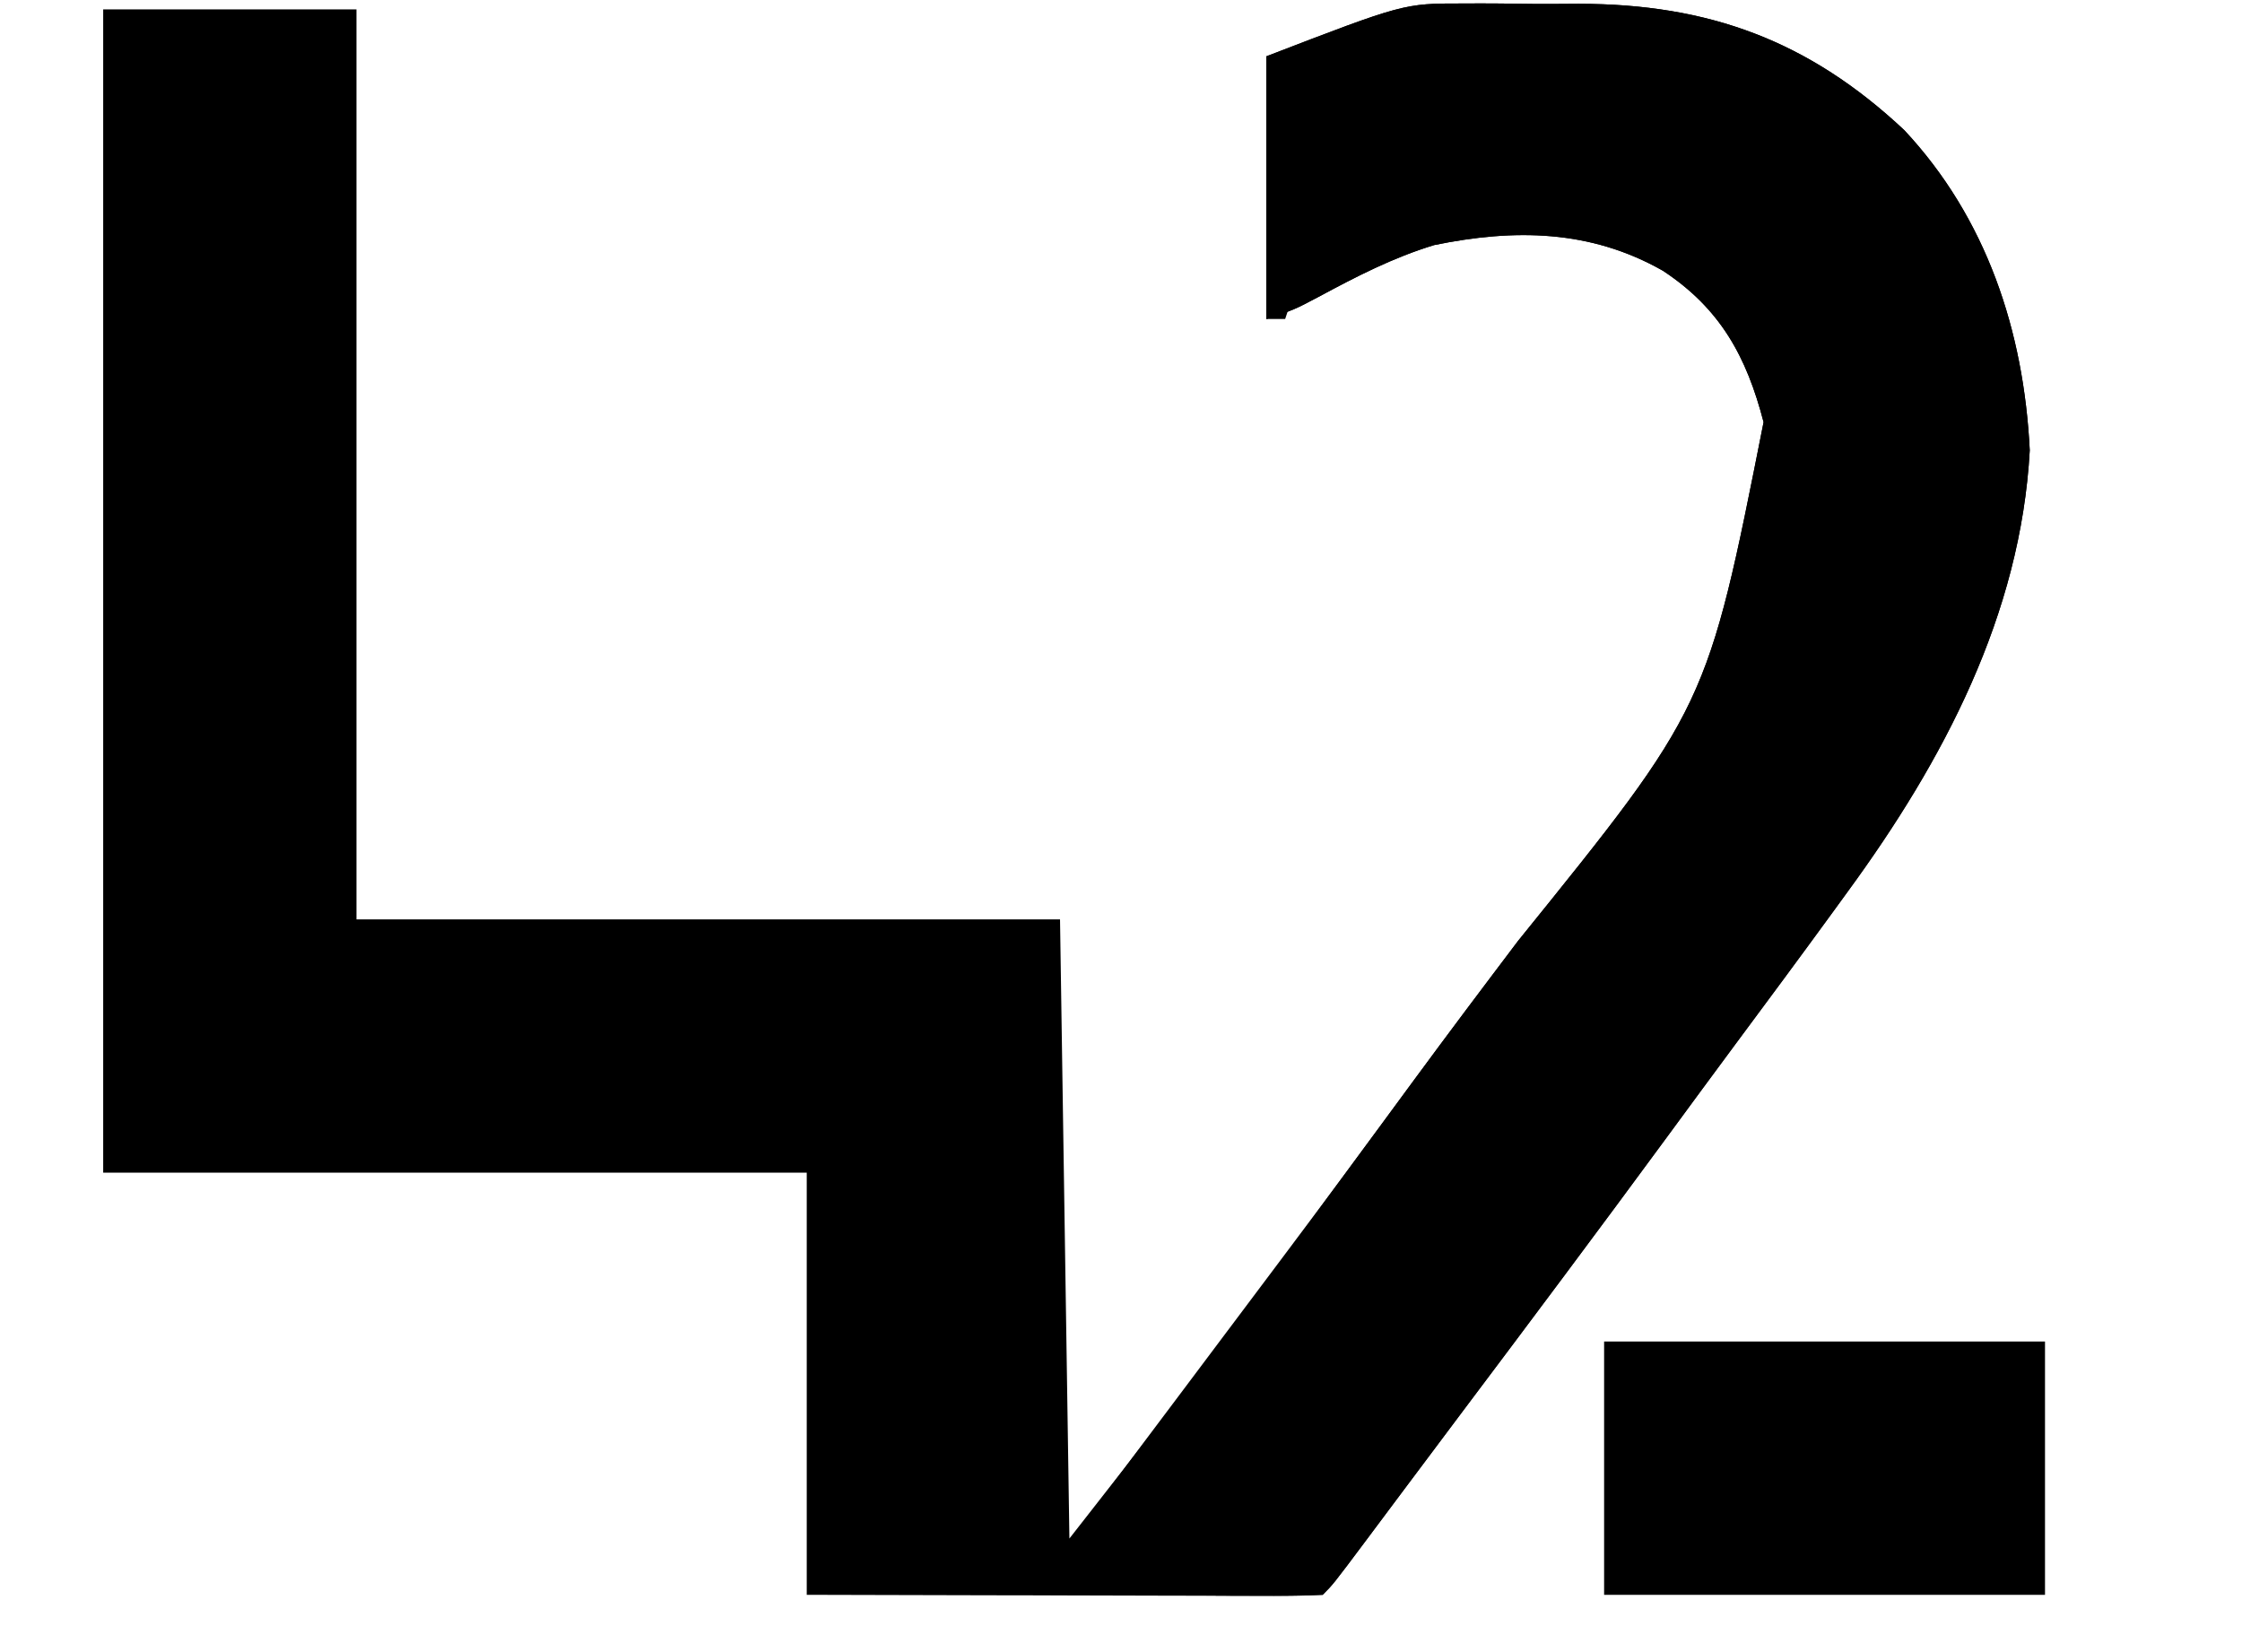
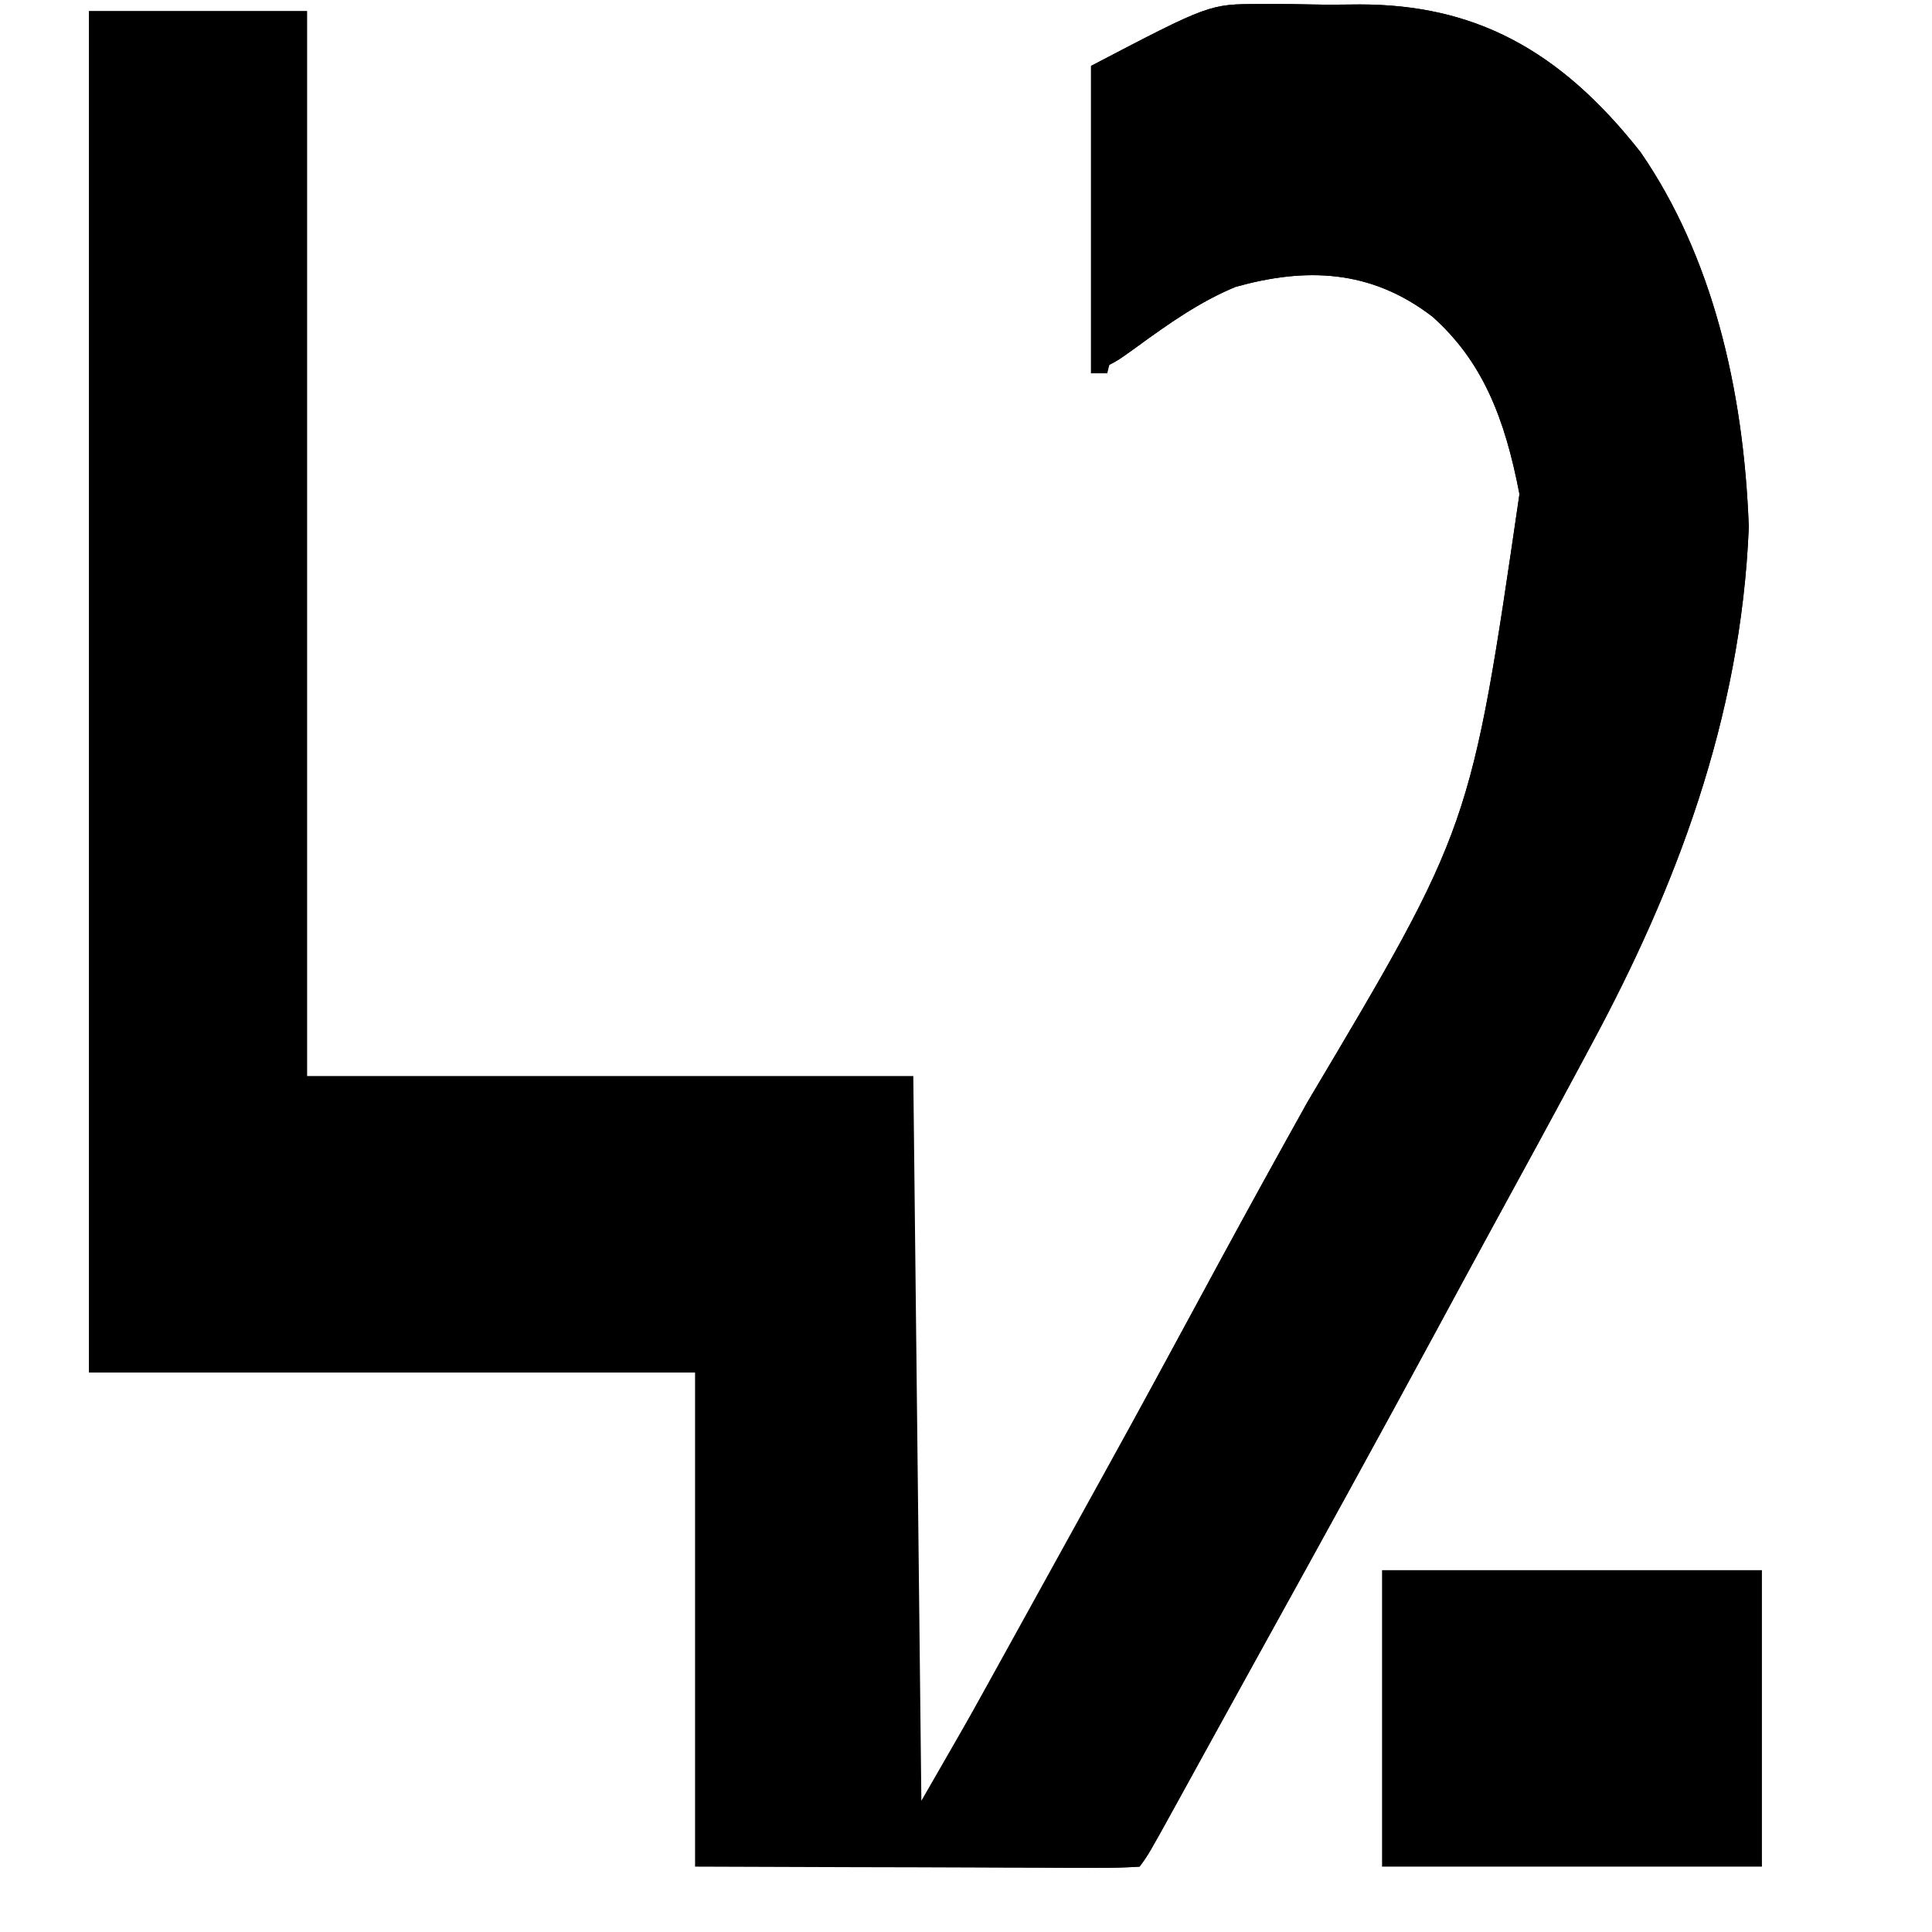
- <svg xmlns="http://www.w3.org/2000/svg" version="1.1" width="239" height="176">
-   <path d="M0 0 C8.91 0 17.82 0 27 0 C27 32.01 27 64.02 27 97 C51.75 97 76.5 97 102 97 C102.33 118.78 102.66 140.56 103 163 C113.65 149.387 113.65 149.387 124 135.562 C125.168 133.969 126.336 132.375 127.504 130.781 C128.082 129.991 128.659 129.201 129.254 128.387 C132.141 124.44 135.039 120.501 137.938 116.562 C138.51 115.784 139.082 115.006 139.671 114.204 C143.348 109.212 147.069 104.255 150.813 99.312 C170.986 74.346 170.986 74.346 177 44 C175.185 37.015 172.393 31.889 166.254 27.852 C158.528 23.468 150.436 23.371 141.883 25.125 C137.494 26.457 133.56 28.492 129.531 30.66 C127 32 127 32 124 33 C124 23.76 124 14.52 124 5 C138.645 -0.633 138.645 -0.633 144.883 -0.629 C145.549 -0.631 146.214 -0.634 146.9 -0.636 C148.283 -0.635 149.666 -0.622 151.048 -0.597 C153.131 -0.562 155.21 -0.576 157.293 -0.596 C171.184 -0.582 181.831 3.34 192.004 12.879 C200.754 22.234 204.747 34.28 205.375 47 C204.412 64.523 196.173 80.087 186 94 C185.508 94.677 185.015 95.354 184.508 96.052 C180.98 100.894 177.416 105.709 173.842 110.517 C171.48 113.7 169.134 116.895 166.787 120.09 C159.526 129.972 152.181 139.789 144.811 149.59 C143.011 151.985 141.216 154.383 139.422 156.781 C138.865 157.526 138.307 158.271 137.733 159.038 C136.685 160.439 135.638 161.84 134.591 163.241 C131.112 167.888 131.112 167.888 130 169 C128.281 169.094 126.559 169.117 124.838 169.114 C123.737 169.113 122.636 169.113 121.501 169.113 C120.303 169.108 119.105 169.103 117.871 169.098 C116.652 169.096 115.432 169.095 114.176 169.093 C110.263 169.088 106.35 169.075 102.438 169.062 C99.792 169.057 97.147 169.053 94.502 169.049 C88.001 169.039 81.501 169.019 75 169 C75 154.15 75 139.3 75 124 C50.25 124 25.5 124 0 124 C0 83.08 0 42.16 0 0 Z " fill="#000000" transform="translate(11,1)" />
-   <path d="M0 0 C0.666 -0.002 1.332 -0.005 2.018 -0.007 C3.4 -0.006 4.783 0.007 6.166 0.032 C8.248 0.067 10.327 0.053 12.41 0.033 C26.301 0.047 36.948 3.969 47.121 13.508 C55.871 22.862 59.864 34.909 60.492 47.629 C59.529 65.152 51.29 80.716 41.117 94.629 C40.625 95.306 40.132 95.983 39.625 96.681 C36.097 101.523 32.533 106.337 28.959 111.146 C26.598 114.329 24.251 117.524 21.904 120.719 C14.643 130.601 7.298 140.418 -0.072 150.219 C-1.871 152.614 -3.667 155.011 -5.461 157.41 C-6.297 158.527 -6.297 158.527 -7.15 159.667 C-8.198 161.068 -9.245 162.469 -10.292 163.87 C-13.771 168.517 -13.771 168.517 -14.883 169.629 C-17.028 169.717 -19.177 169.736 -21.324 169.727 C-22.629 169.723 -23.935 169.72 -25.279 169.717 C-26.668 169.708 -28.057 169.7 -29.445 169.691 C-30.838 169.686 -32.23 169.682 -33.623 169.678 C-37.043 169.666 -40.463 169.649 -43.883 169.629 C-43.271 166.419 -42.204 164.39 -40.25 161.785 C-39.699 161.044 -39.148 160.303 -38.58 159.539 C-37.979 158.744 -37.377 157.948 -36.758 157.129 C-35.821 155.874 -35.821 155.874 -34.865 154.594 C-32.877 151.934 -30.881 149.281 -28.883 146.629 C-27.625 144.952 -26.367 143.275 -25.109 141.598 C-23.238 139.102 -21.366 136.607 -19.492 134.113 C-14.673 127.7 -9.906 121.25 -5.161 114.782 C-1.504 109.805 2.199 104.866 5.928 99.944 C26.103 74.977 26.103 74.977 32.117 44.629 C30.302 37.644 27.51 32.518 21.371 28.48 C13.645 24.097 5.553 23.999 -3 25.754 C-7.389 27.086 -11.322 29.121 -15.352 31.289 C-17.883 32.629 -17.883 32.629 -20.883 33.629 C-20.883 24.389 -20.883 15.149 -20.883 5.629 C-6.238 -0.004 -6.238 -0.004 0 0 Z " fill="#000000" transform="translate(155.8828,0.3710938)" />
-   <path d="M0 0 C15.51 0 31.02 0 47 0 C47 8.91 47 17.82 47 27 C31.49 27 15.98 27 0 27 C0 18.09 0 9.18 0 0 Z " fill="#000000" transform="translate(171,143)" />
-   <path d="M0 0 C0.99 0.495 0.99 0.495 2 1 C1.67 8.92 1.34 16.84 1 25 C1.66 25 2.32 25 3 25 C2.67 25.99 2.34 26.98 2 28 C1.34 28 0.68 28 0 28 C0 18.76 0 9.52 0 0 Z " fill="#000000" transform="translate(135,6)" />
+ <svg xmlns="http://www.w3.org/2000/svg" viewBox="0 0 24 24" fill="currentColor">
+   <path transform="scale(0.1004,0.1364) translate(11,1)" d="M0 0 C8.91 0 17.82 0 27 0 C27 32.01 27 64.02 27 97 C51.75 97 76.5 97 102 97 C102.33 118.78 102.66 140.56 103 163 C113.65 149.387 113.65 149.387 124 135.562 C125.168 133.969 126.336 132.375 127.504 130.781 C128.082 129.991 128.659 129.201 129.254 128.387 C132.141 124.44 135.039 120.501 137.938 116.562 C138.51 115.784 139.082 115.006 139.671 114.204 C143.348 109.212 147.069 104.255 150.813 99.312 C170.986 74.346 170.986 74.346 177 44 C175.185 37.015 172.393 31.889 166.254 27.852 C158.528 23.468 150.436 23.371 141.883 25.125 C137.494 26.457 133.56 28.492 129.531 30.66 C127 32 127 32 124 33 C124 23.76 124 14.52 124 5 C138.645 -0.633 138.645 -0.633 144.883 -0.629 C145.549 -0.631 146.214 -0.634 146.9 -0.636 C148.283 -0.635 149.666 -0.622 151.048 -0.597 C153.131 -0.562 155.21 -0.576 157.293 -0.596 C171.184 -0.582 181.831 3.34 192.004 12.879 C200.754 22.234 204.747 34.28 205.375 47 C204.412 64.523 196.173 80.087 186 94 C185.508 94.677 185.015 95.354 184.508 96.052 C180.98 100.894 177.416 105.709 173.842 110.517 C171.48 113.7 169.134 116.895 166.787 120.09 C159.526 129.972 152.181 139.789 144.811 149.59 C143.011 151.985 141.216 154.383 139.422 156.781 C138.865 157.526 138.307 158.271 137.733 159.038 C136.685 160.439 135.638 161.84 134.591 163.241 C131.112 167.888 131.112 167.888 130 169 C128.281 169.094 126.559 169.117 124.838 169.114 C123.737 169.113 122.636 169.113 121.501 169.113 C120.303 169.108 119.105 169.103 117.871 169.098 C116.652 169.096 115.432 169.095 114.176 169.093 C110.263 169.088 106.35 169.075 102.438 169.062 C99.792 169.057 97.147 169.053 94.502 169.049 C88.001 169.039 81.501 169.019 75 169 C75 154.15 75 139.3 75 124 C50.25 124 25.5 124 0 124 C0 83.08 0 42.16 0 0 Z" />
+   <path transform="scale(0.1004,0.1364) translate(155.8828,0.3710938)" d="M0 0 C0.666 -0.002 1.332 -0.005 2.018 -0.007 C3.4 -0.006 4.783 0.007 6.166 0.032 C8.248 0.067 10.327 0.053 12.41 0.033 C26.301 0.047 36.948 3.969 47.121 13.508 C55.871 22.862 59.864 34.909 60.492 47.629 C59.529 65.152 51.29 80.716 41.117 94.629 C40.625 95.306 40.132 95.983 39.625 96.681 C36.097 101.523 32.533 106.337 28.959 111.146 C26.598 114.329 24.251 117.524 21.904 120.719 C14.643 130.601 7.298 140.418 -0.072 150.219 C-1.871 152.614 -3.667 155.011 -5.461 157.41 C-6.297 158.527 -6.297 158.527 -7.15 159.667 C-8.198 161.068 -9.245 162.469 -10.292 163.87 C-13.771 168.517 -13.771 168.517 -14.883 169.629 C-17.028 169.717 -19.177 169.736 -21.324 169.727 C-22.629 169.723 -23.935 169.72 -25.279 169.717 C-26.668 169.708 -28.057 169.7 -29.445 169.691 C-30.838 169.686 -32.23 169.682 -33.623 169.678 C-37.043 169.666 -40.463 169.649 -43.883 169.629 C-43.271 166.419 -42.204 164.39 -40.25 161.785 C-39.699 161.044 -39.148 160.303 -38.58 159.539 C-37.979 158.744 -37.377 157.948 -36.758 157.129 C-35.821 155.874 -35.821 155.874 -34.865 154.594 C-32.877 151.934 -30.881 149.281 -28.883 146.629 C-27.625 144.952 -26.367 143.275 -25.109 141.598 C-23.238 139.102 -21.366 136.607 -19.492 134.113 C-14.673 127.7 -9.906 121.25 -5.161 114.782 C-1.504 109.805 2.199 104.866 5.928 99.944 C26.103 74.977 26.103 74.977 32.117 44.629 C30.302 37.644 27.51 32.518 21.371 28.48 C13.645 24.097 5.553 23.999 -3 25.754 C-7.389 27.086 -11.322 29.121 -15.352 31.289 C-17.883 32.629 -17.883 32.629 -20.883 33.629 C-20.883 24.389 -20.883 15.149 -20.883 5.629 C-6.238 -0.004 -6.238 -0.004 0 0 Z" />
+   <path transform="scale(0.1004,0.1364) translate(171,143)" d="M0 0 C15.51 0 31.02 0 47 0 C47 8.91 47 17.82 47 27 C31.49 27 15.98 27 0 27 C0 18.09 0 9.18 0 0 Z" />
+   <path transform="scale(0.1004,0.1364) translate(135,6)" d="M0 0 C0.99 0.495 0.99 0.495 2 1 C1.67 8.92 1.34 16.84 1 25 C1.66 25 2.32 25 3 25 C2.67 25.99 2.34 26.98 2 28 C1.34 28 0.68 28 0 28 C0 18.76 0 9.52 0 0 Z" />
</svg>
